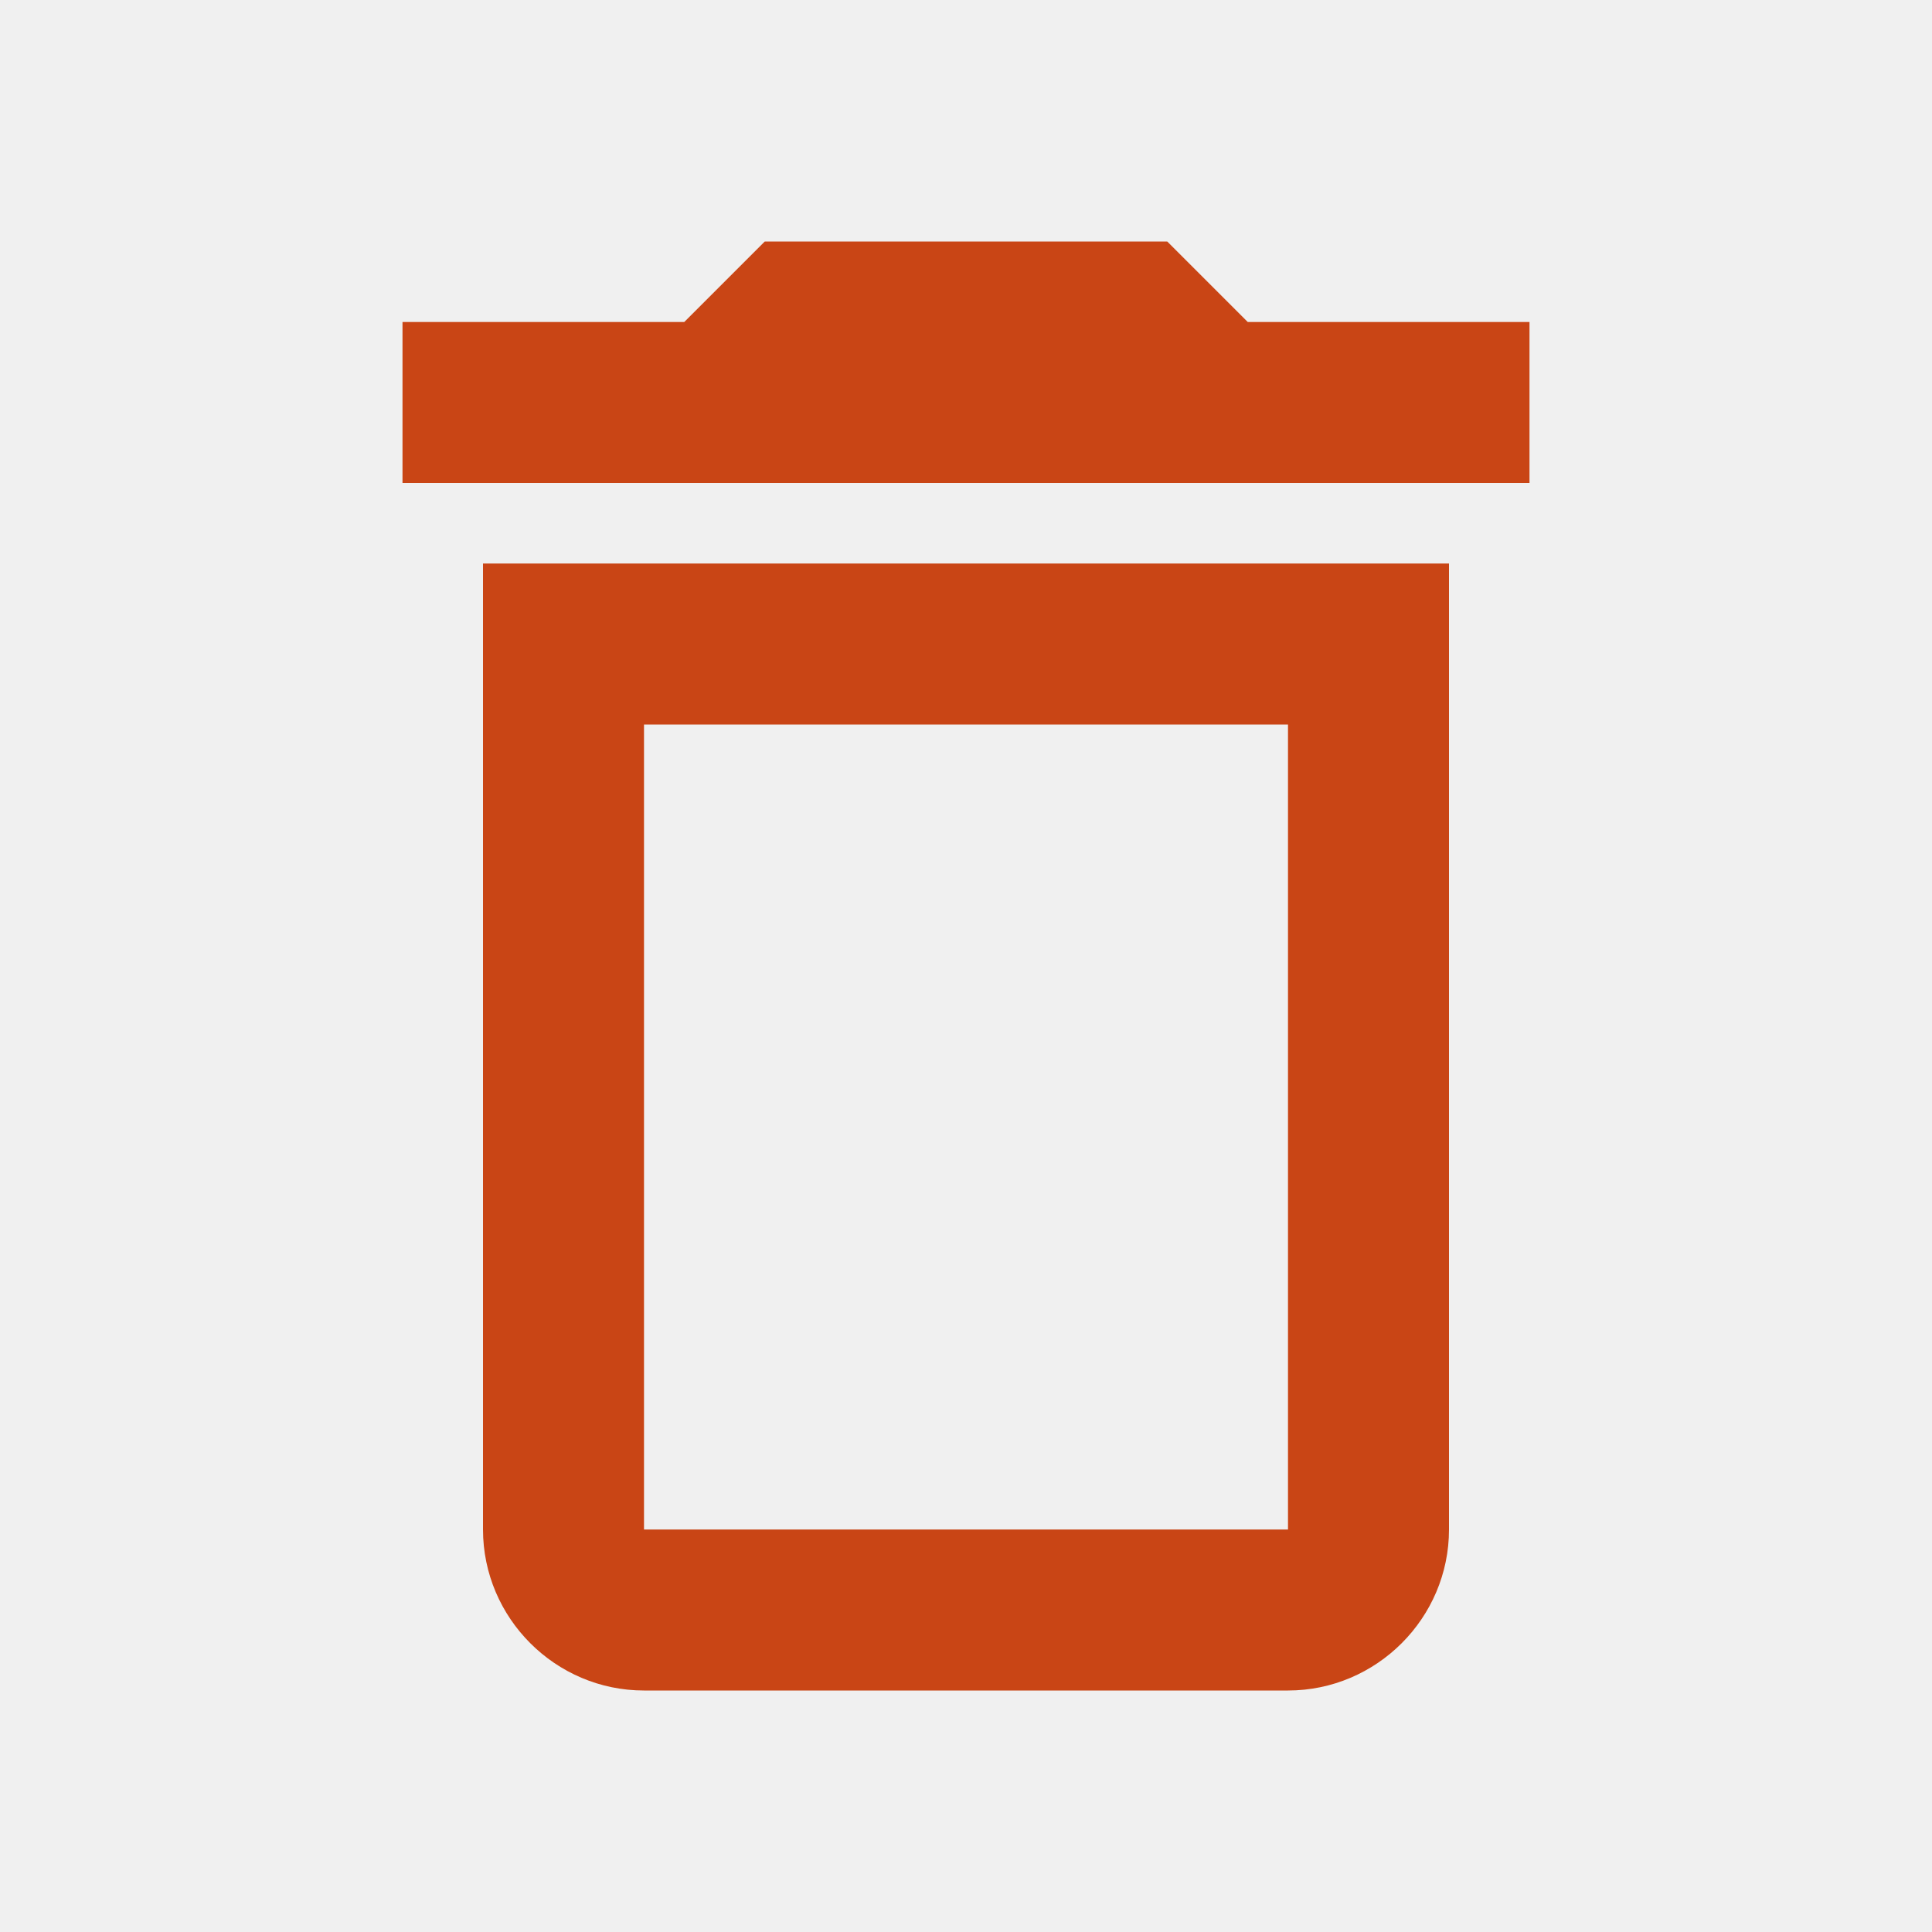
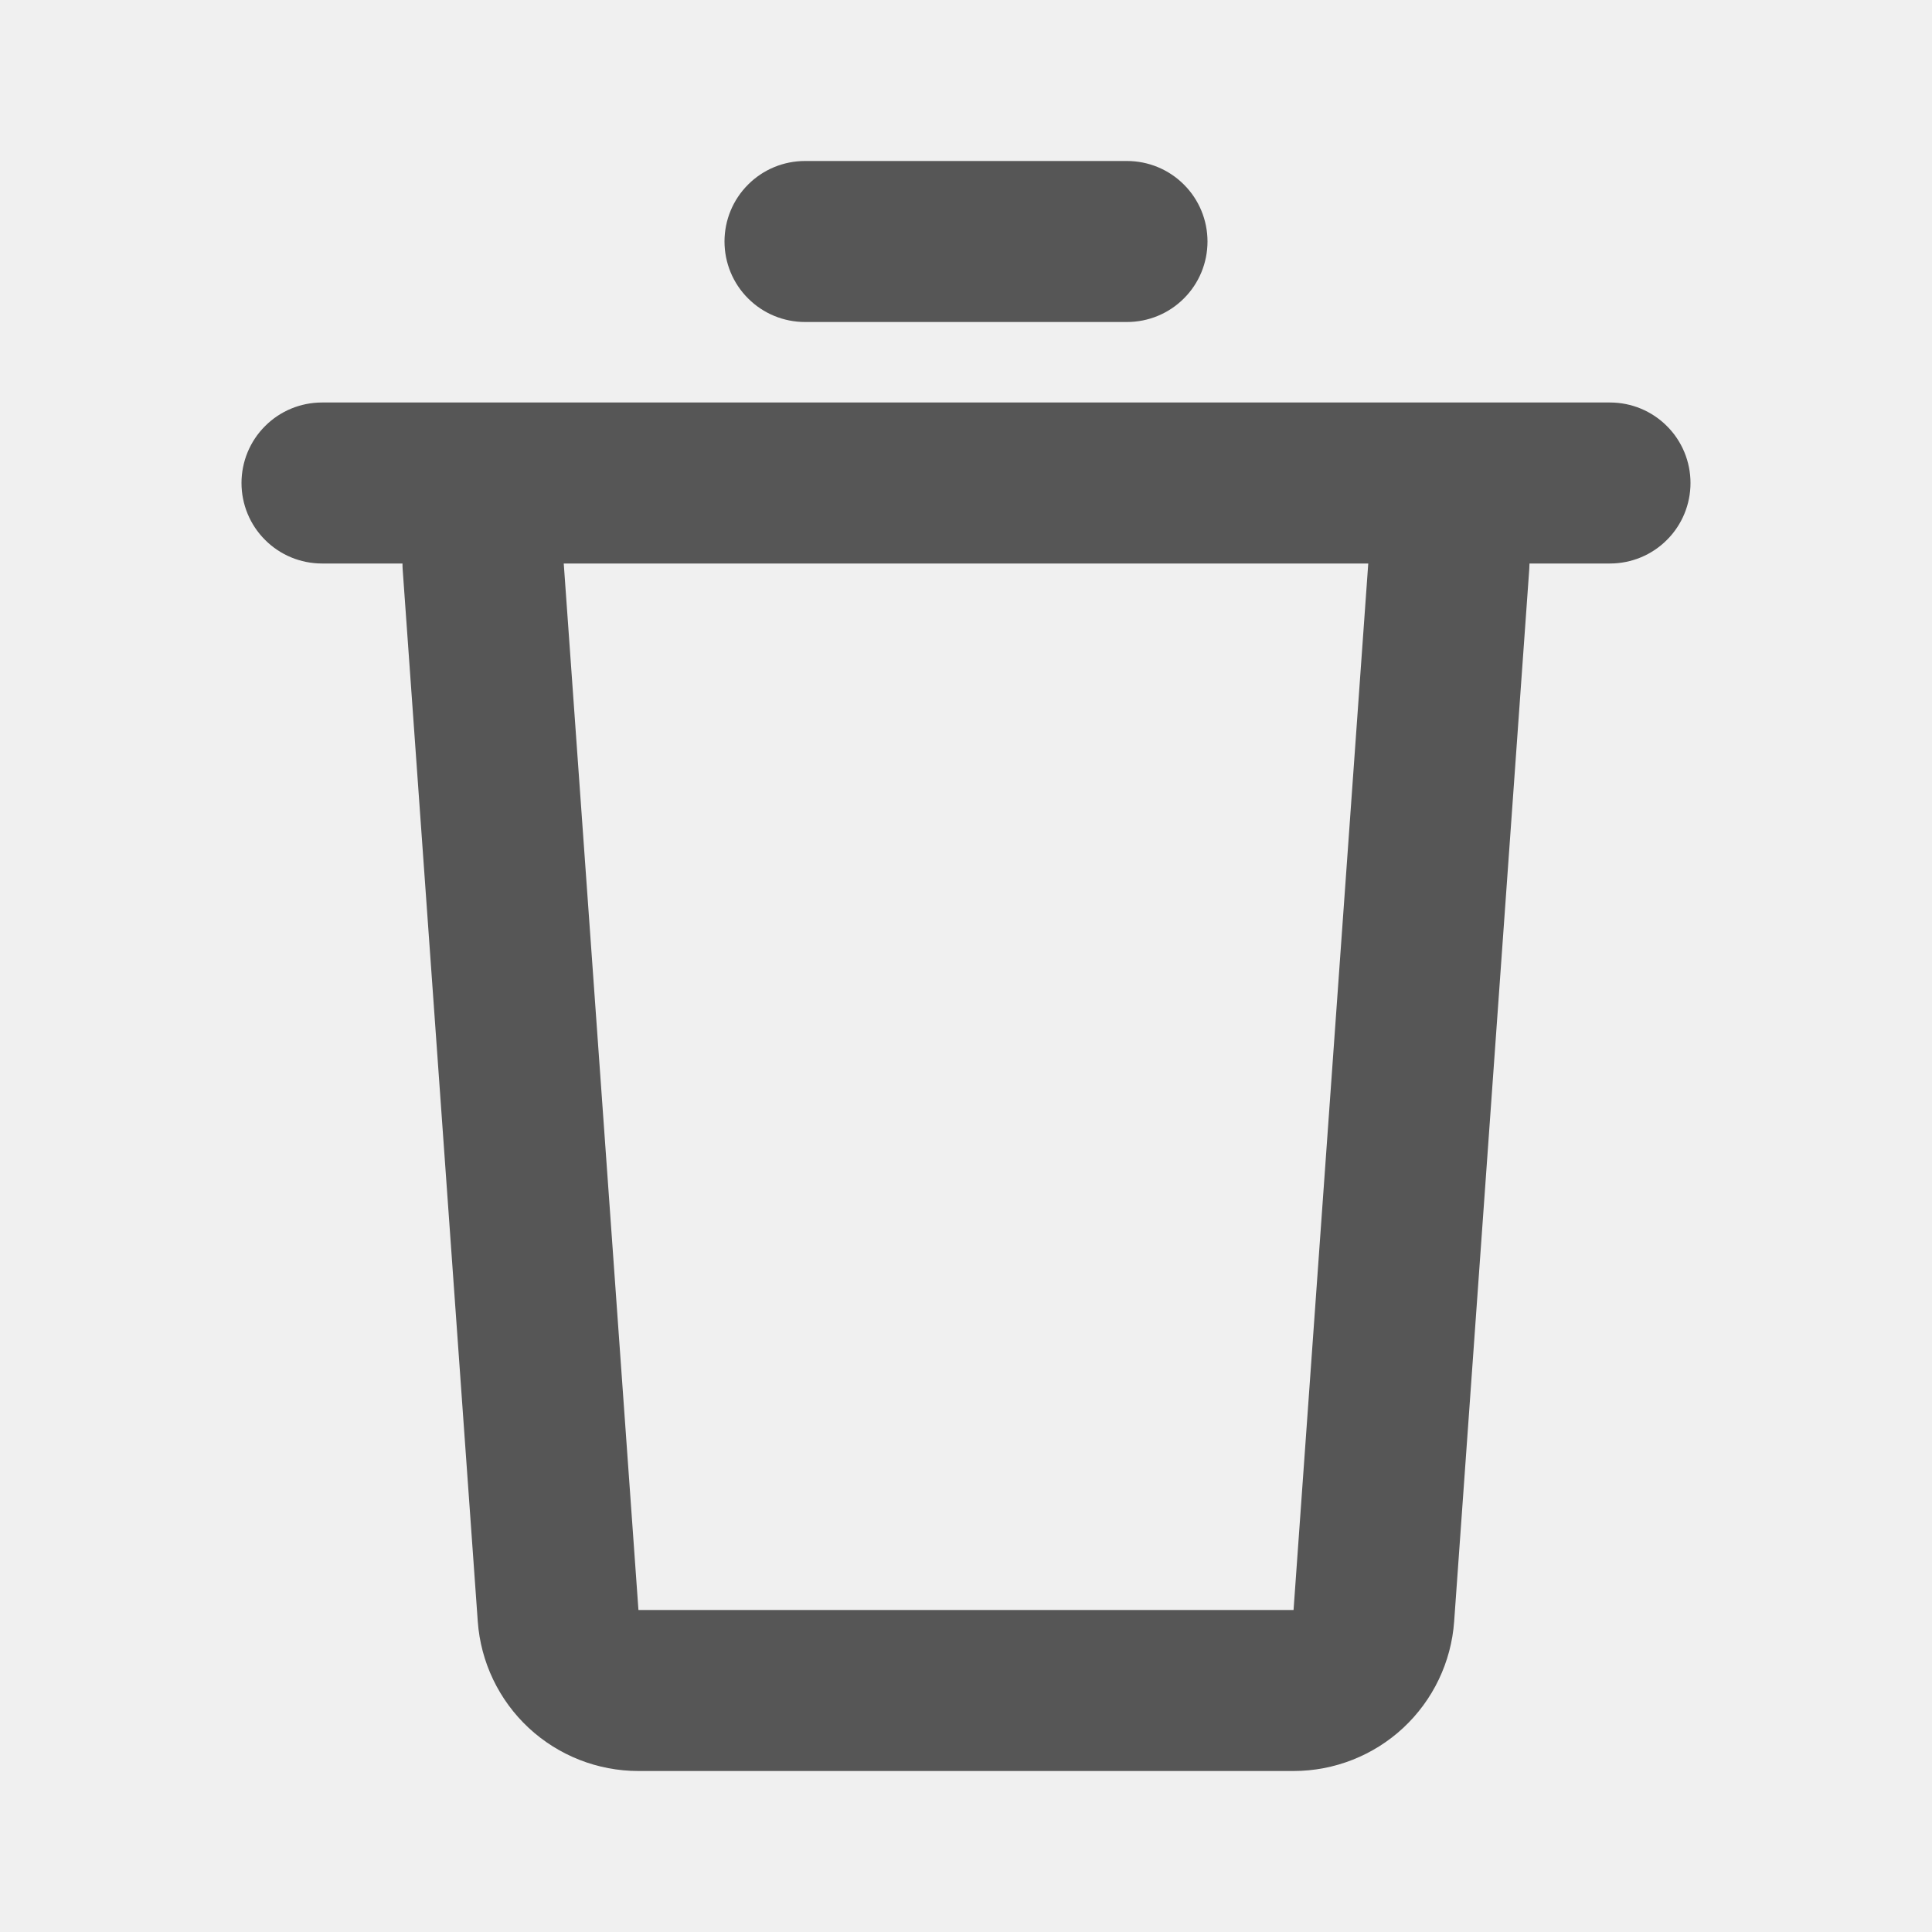
<svg xmlns="http://www.w3.org/2000/svg" width="24" height="24" viewBox="0 0 24 24" fill="none">
-   <path d="M6 19C6 20.1 6.9 21 8 21H16C17.1 21 18 20.1 18 19V7H6V19ZM8 9H16V19H8V9ZM15.5 4L14.5 3H9.5L8.5 4H5V6H19V4H15.5Z" fill="#C94515" />
+   <g clip-path="url(#clip0_84_5090)">
+     <path d="M20 5C20.265 5 20.52 5.105 20.707 5.293C20.895 5.48 21 5.735 21 6C21 6.265 20.895 6.52 20.707 6.707C20.52 6.895 20.265 7 20 7H19L18.997 7.071L18.064 20.142C18.028 20.647 17.802 21.119 17.432 21.464C17.062 21.808 16.575 22 16.069 22H7.93C7.424 22 6.937 21.808 6.567 21.464C6.197 21.119 5.971 20.647 5.935 20.142L5.002 7.072C5 7.048 5 7.024 5 7H4C3.735 7 3.48 6.895 3.293 6.707C3.105 6.52 3 6.265 3 6C3 5.735 3.105 5.48 3.293 5.293C3.48 5.105 3.735 5 4 5H20ZM16.997 7H7.003L7.931 20H16.069L16.997 7ZM14 2C14.265 2 14.52 2.105 14.707 2.293C14.895 2.48 15 2.735 15 3C15 3.265 14.895 3.52 14.707 3.707C14.52 3.895 14.265 4 14 4H10C9.735 4 9.48 3.895 9.293 3.707C9.105 3.52 9 3.265 9 3C9 2.735 9.105 2.48 9.293 2.293C9.48 2.105 9.735 2 10 2H14Z" fill="#565656" />
+   </g>
+   <defs>
+     <clipPath id="clip0_84_5090">
+       <rect width="24" height="24" fill="white" />
+     </clipPath>
+   </defs>
</svg>
